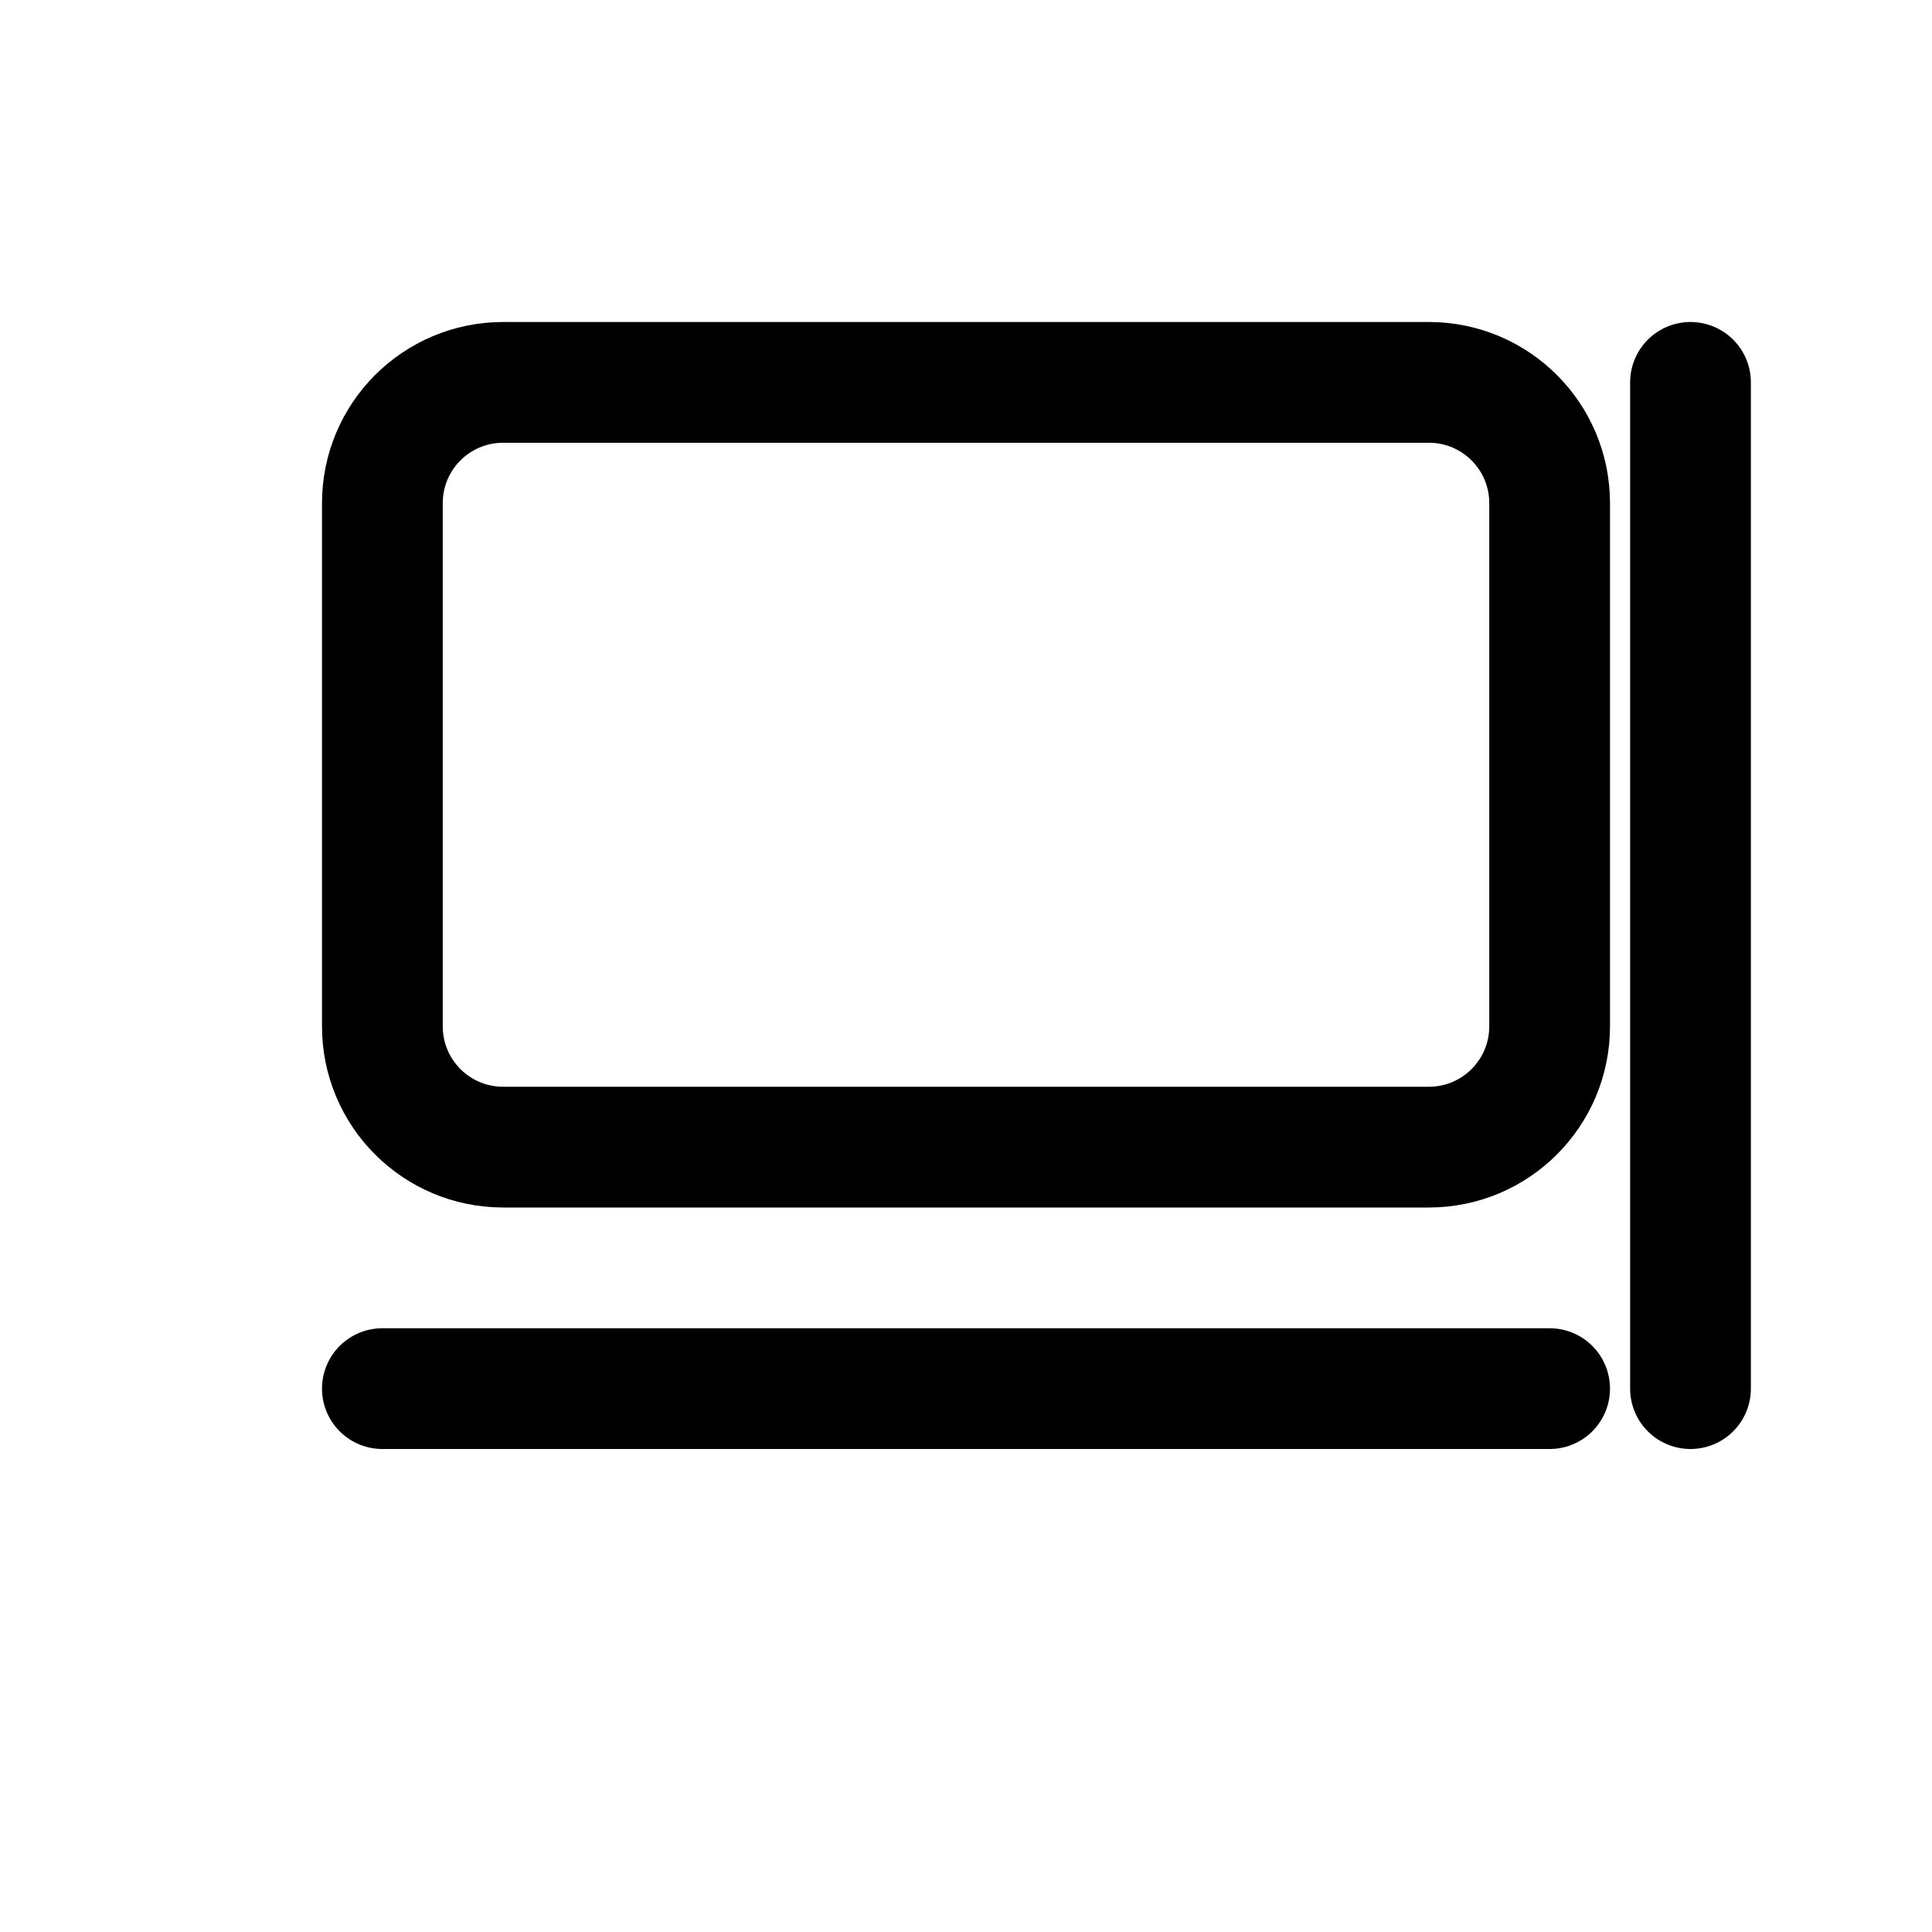
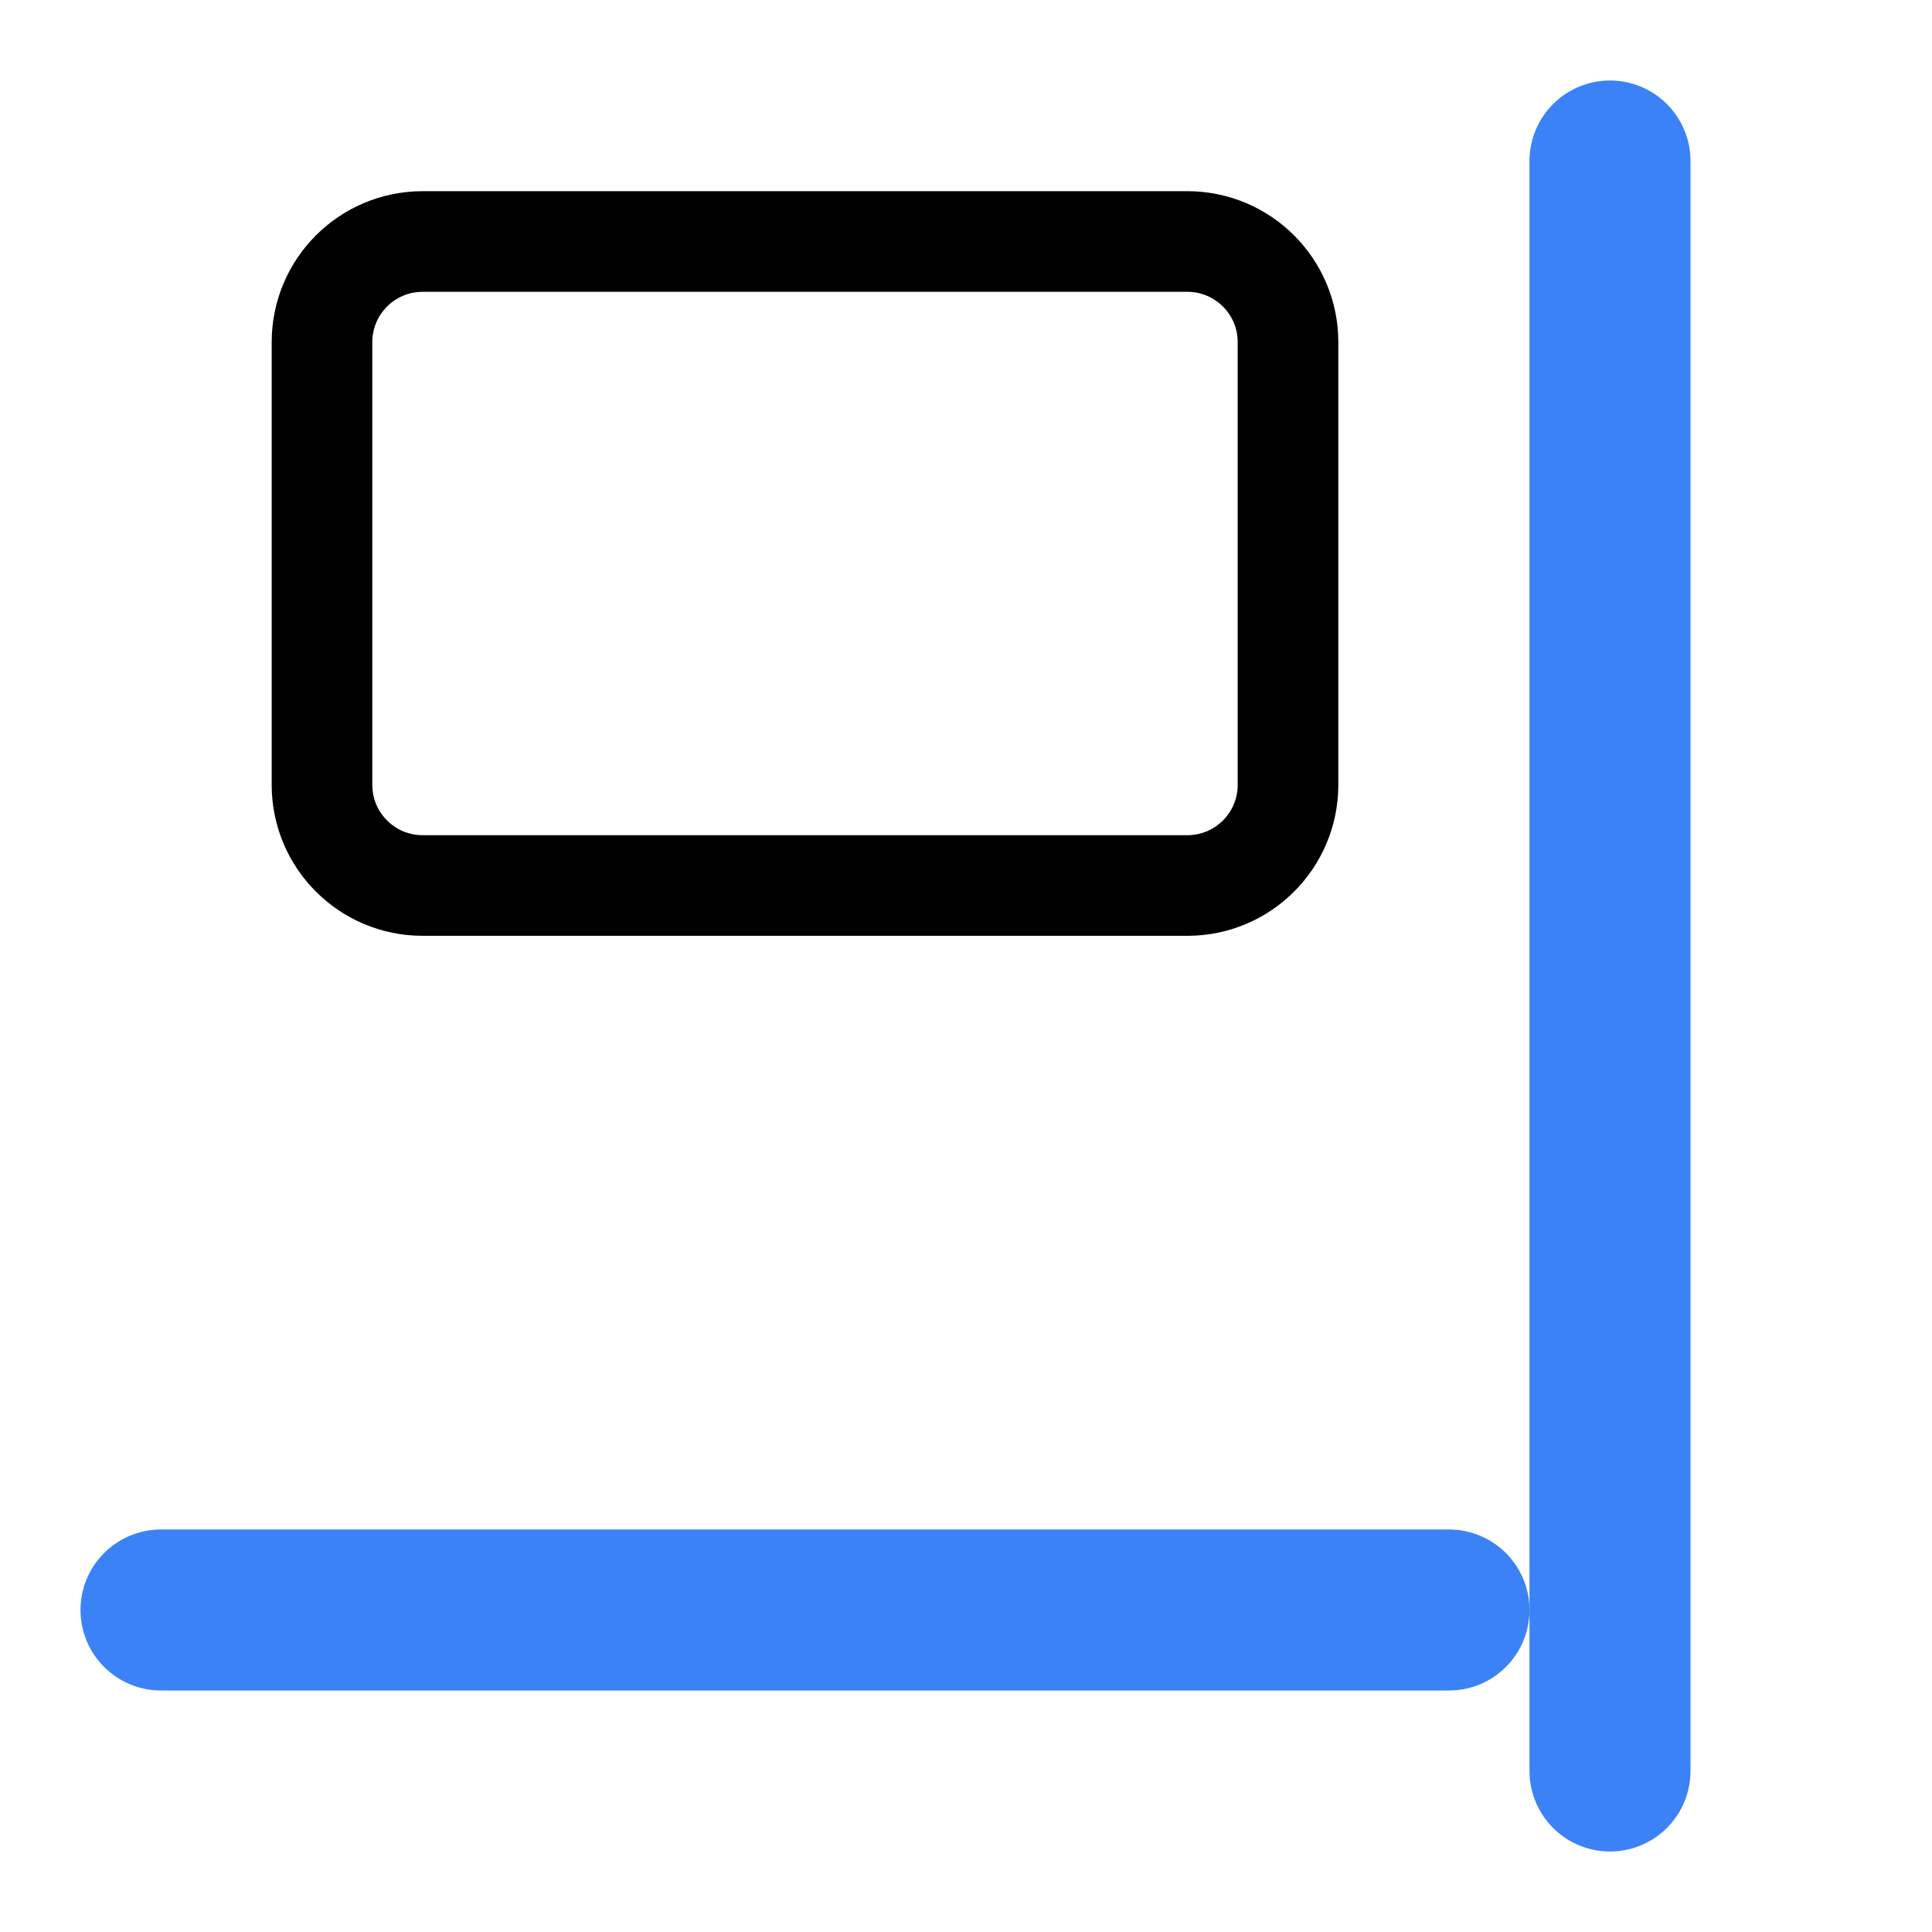
<svg xmlns="http://www.w3.org/2000/svg" viewBox="0 0 24 24" aria-hidden="true">
-   <rect x="4.75" y="4.75" width="14.5" height="9.5" rx="1.5" ry="1.5" fill="none" stroke="currentColor" stroke-width="1.5" />
-   <line x1="4.75" y1="17.25" x2="19.25" y2="17.25" stroke="currentColor" stroke-width="1.5" stroke-linecap="round" />
-   <line x1="21" y1="4.75" x2="21" y2="17.25" stroke="currentColor" stroke-width="1.5" stroke-linecap="round" />
+   <rect x="4" y="3" width="12" height="8" rx="1.25" ry="1.25" fill="none" stroke="currentColor" stroke-width="1.25" stroke-linejoin="round" />
+   <line x1="2" y1="20" x2="18" y2="20" stroke="#3b82f6" stroke-width="2" stroke-linecap="round" />
+   <line x1="20" y1="2" x2="20" y2="22" stroke="#3b82f6" stroke-width="2" stroke-linecap="round" />
</svg>
